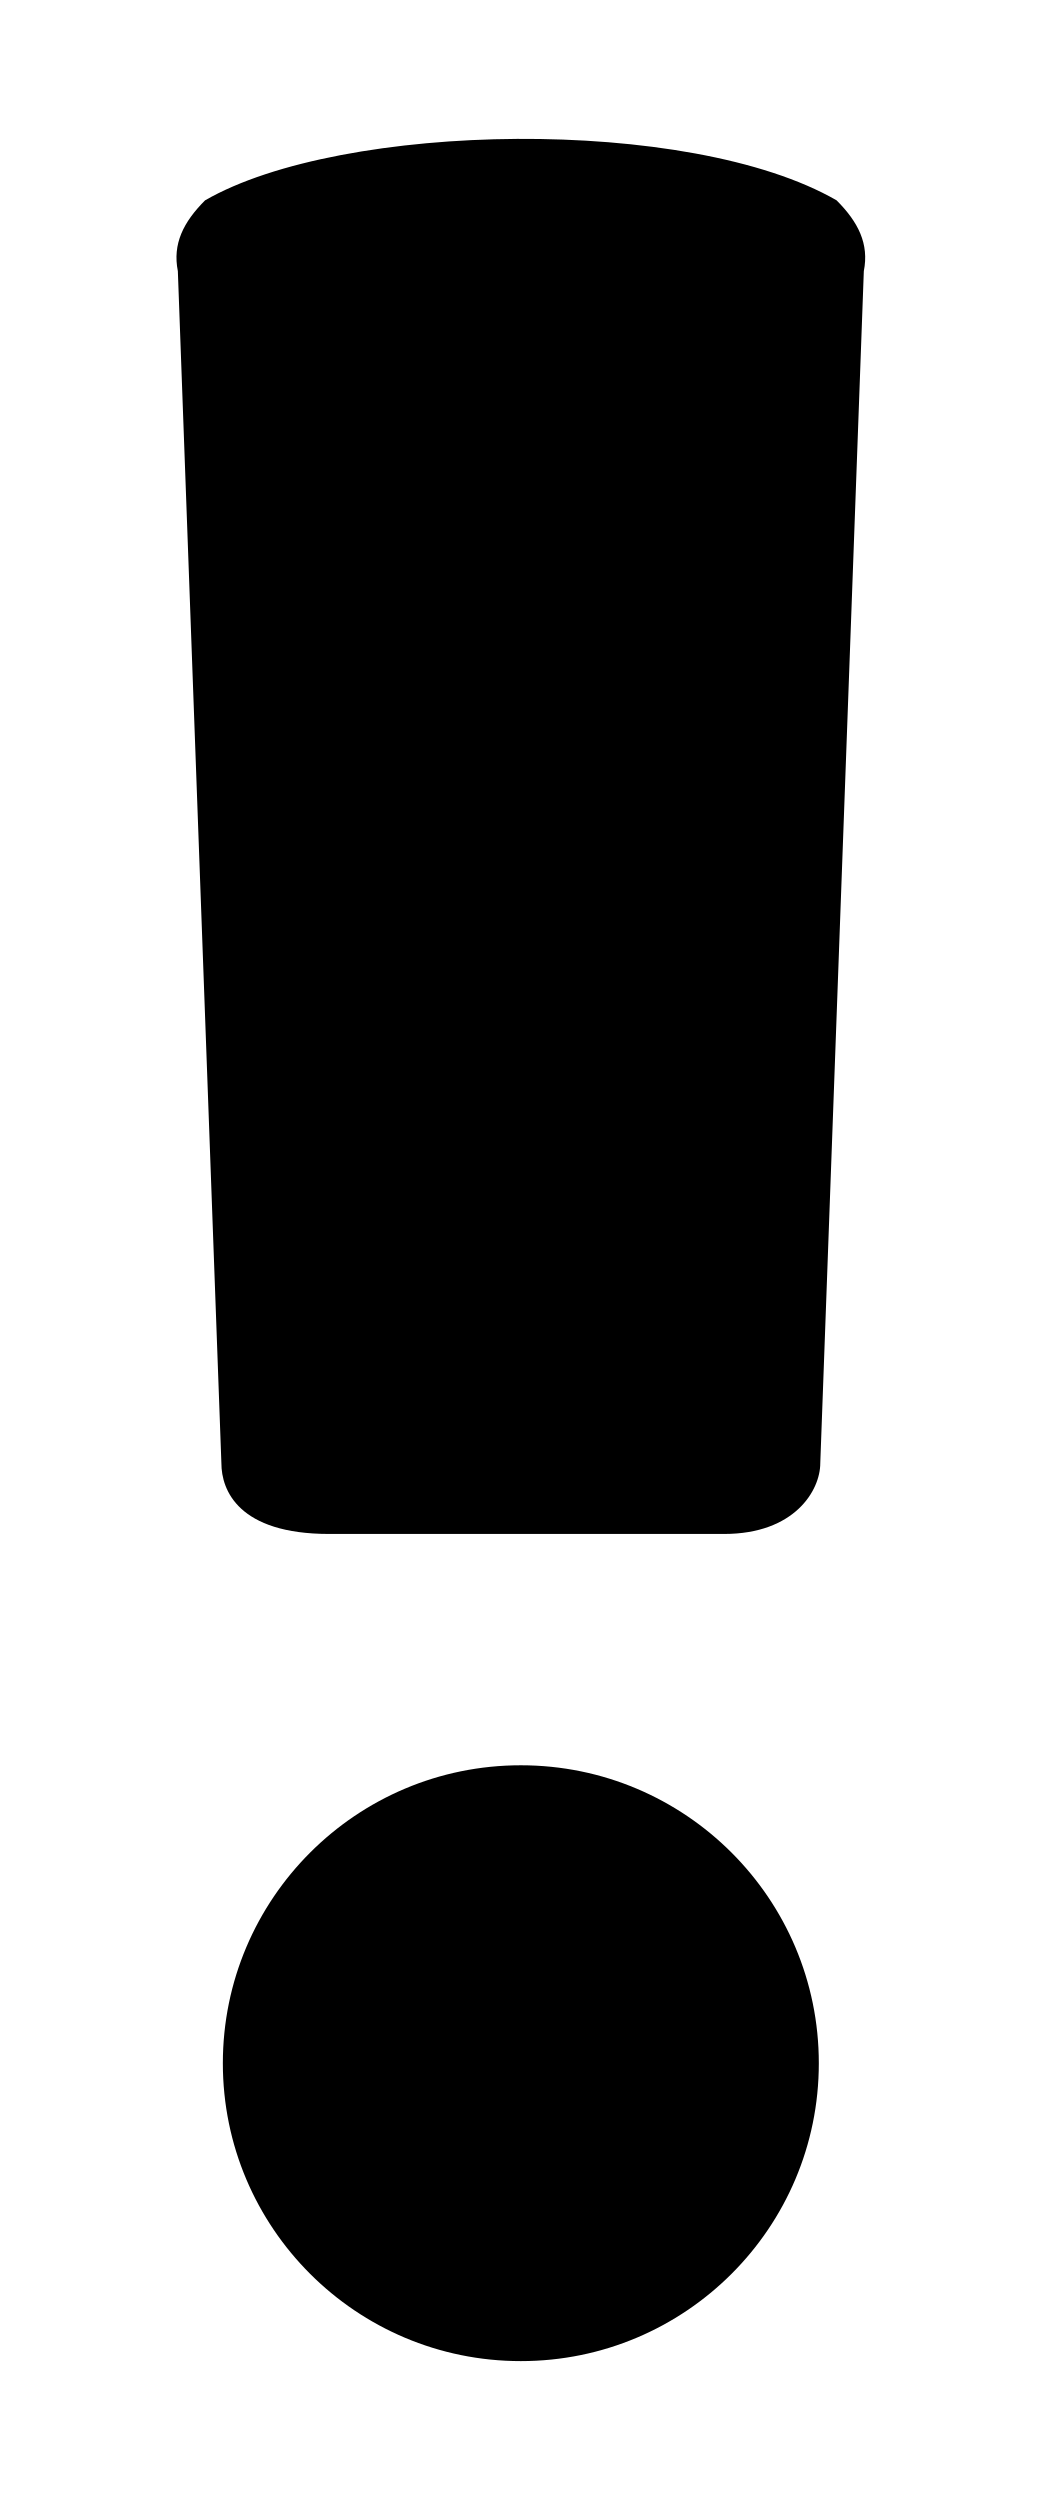
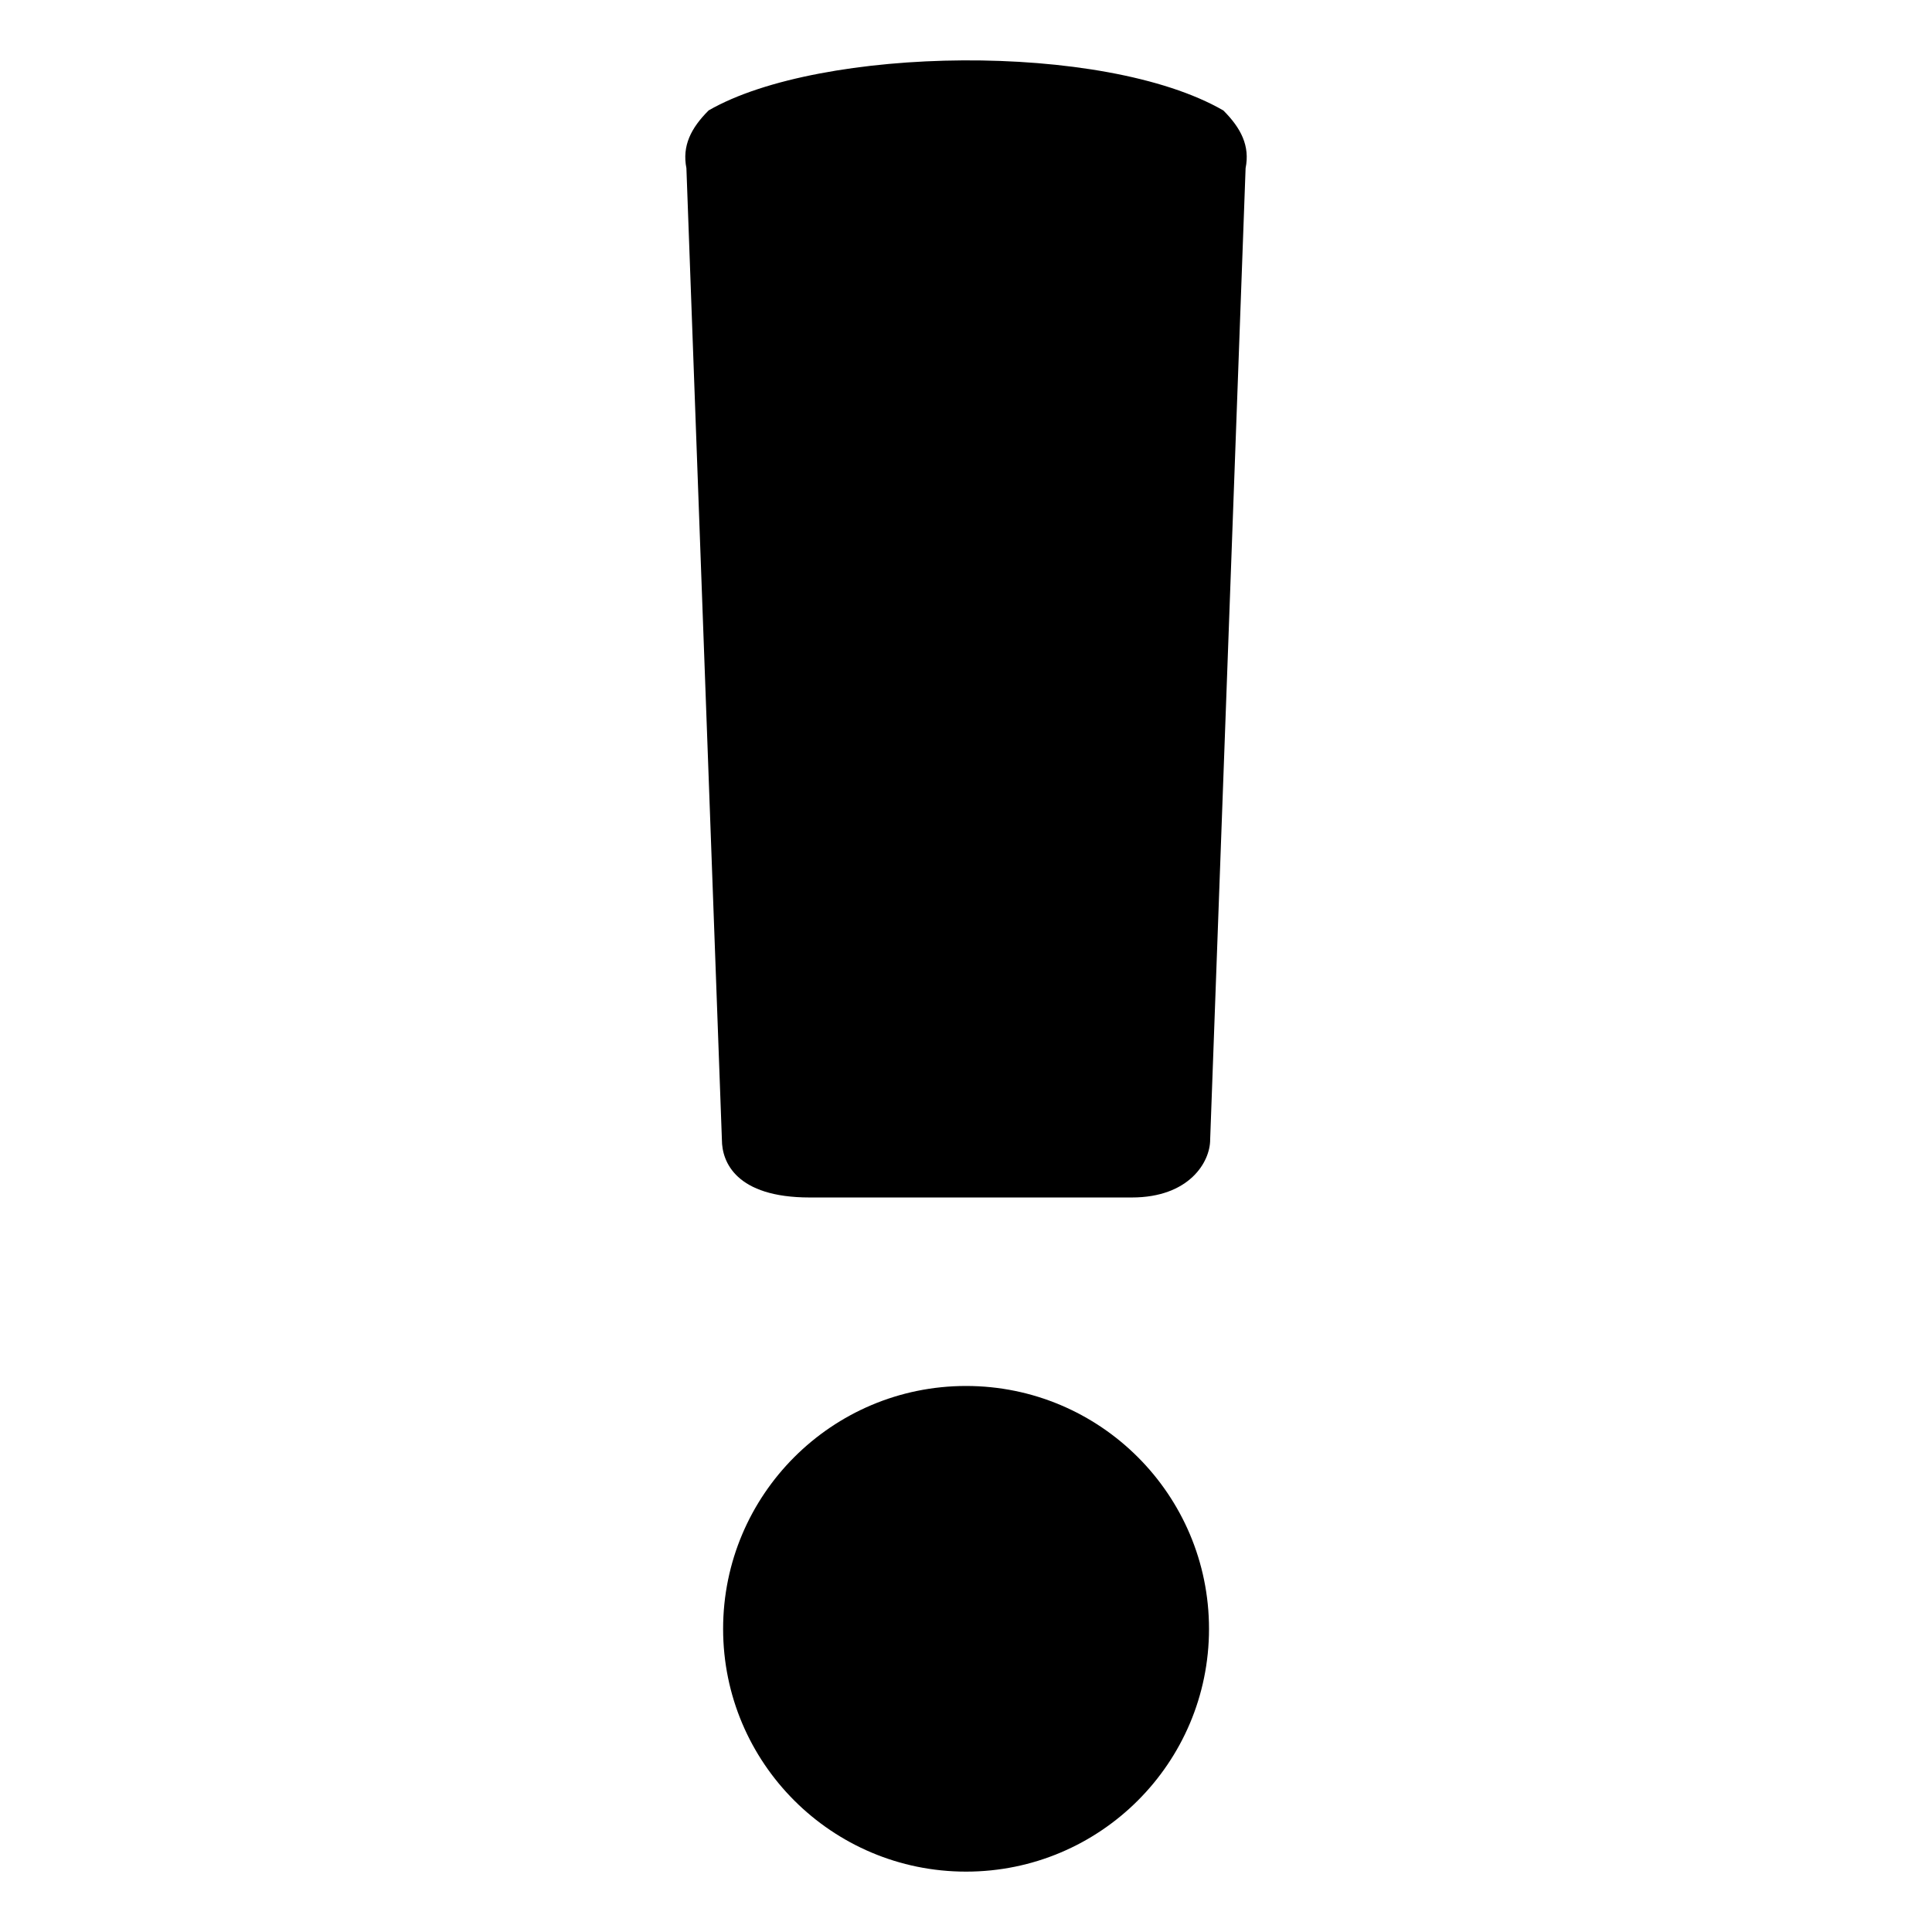
- <svg xmlns="http://www.w3.org/2000/svg" version="1.1" width="15" height="36">
-   <path d="M 7.446,2 C 5.684,2.011 3.939,2.316 2.953,2.885 2.64,3.199 2.483,3.512 2.561,3.904 L 3.188,21.07 c 0,0.392 0.249,1.019 1.55,1.019 2.174,0 3.54,0 5.689,0 1.015,0 1.385,-0.627 1.385,-1.019 L 12.439,3.904 C 12.517,3.512 12.36,3.199 12.047,2.885 10.989,2.274 9.209,1.99 7.446,2 Z m 0.054,23.42 c -2.369,0 -4.291,1.922 -4.291,4.291 0,2.369 1.922,4.289 4.291,4.289 2.369,0 4.291,-1.92 4.291,-4.289 0,-2.369 -1.922,-4.291 -4.291,-4.291 z" />
+ <svg xmlns="http://www.w3.org/2000/svg" width="32" height="32" version="1.1">
+   <path d="m 15.95,1 c -1.653,0.01 -3.289,0.296 -4.213,0.829 -0.294,0.294 -0.441,0.588 -0.368,0.956 L 11.957,18.878 c 0,0.367 0.233,0.956 1.454,0.956 2.038,0 3.32,0 5.335,0 0.952,0 1.298,-0.588 1.298,-0.956 L 20.631,2.785 C 20.705,2.418 20.557,2.124 20.263,1.83 19.272,1.257 17.602,0.991 15.95,1 Z m 0.051,21.956 c -2.222,0 -4.024,1.802 -4.024,4.023 0,2.221 1.802,4.021 4.024,4.021 2.222,0 4.024,-1.8 4.024,-4.021 0,-2.221 -1.802,-4.023 -4.024,-4.023 z" />
</svg>
